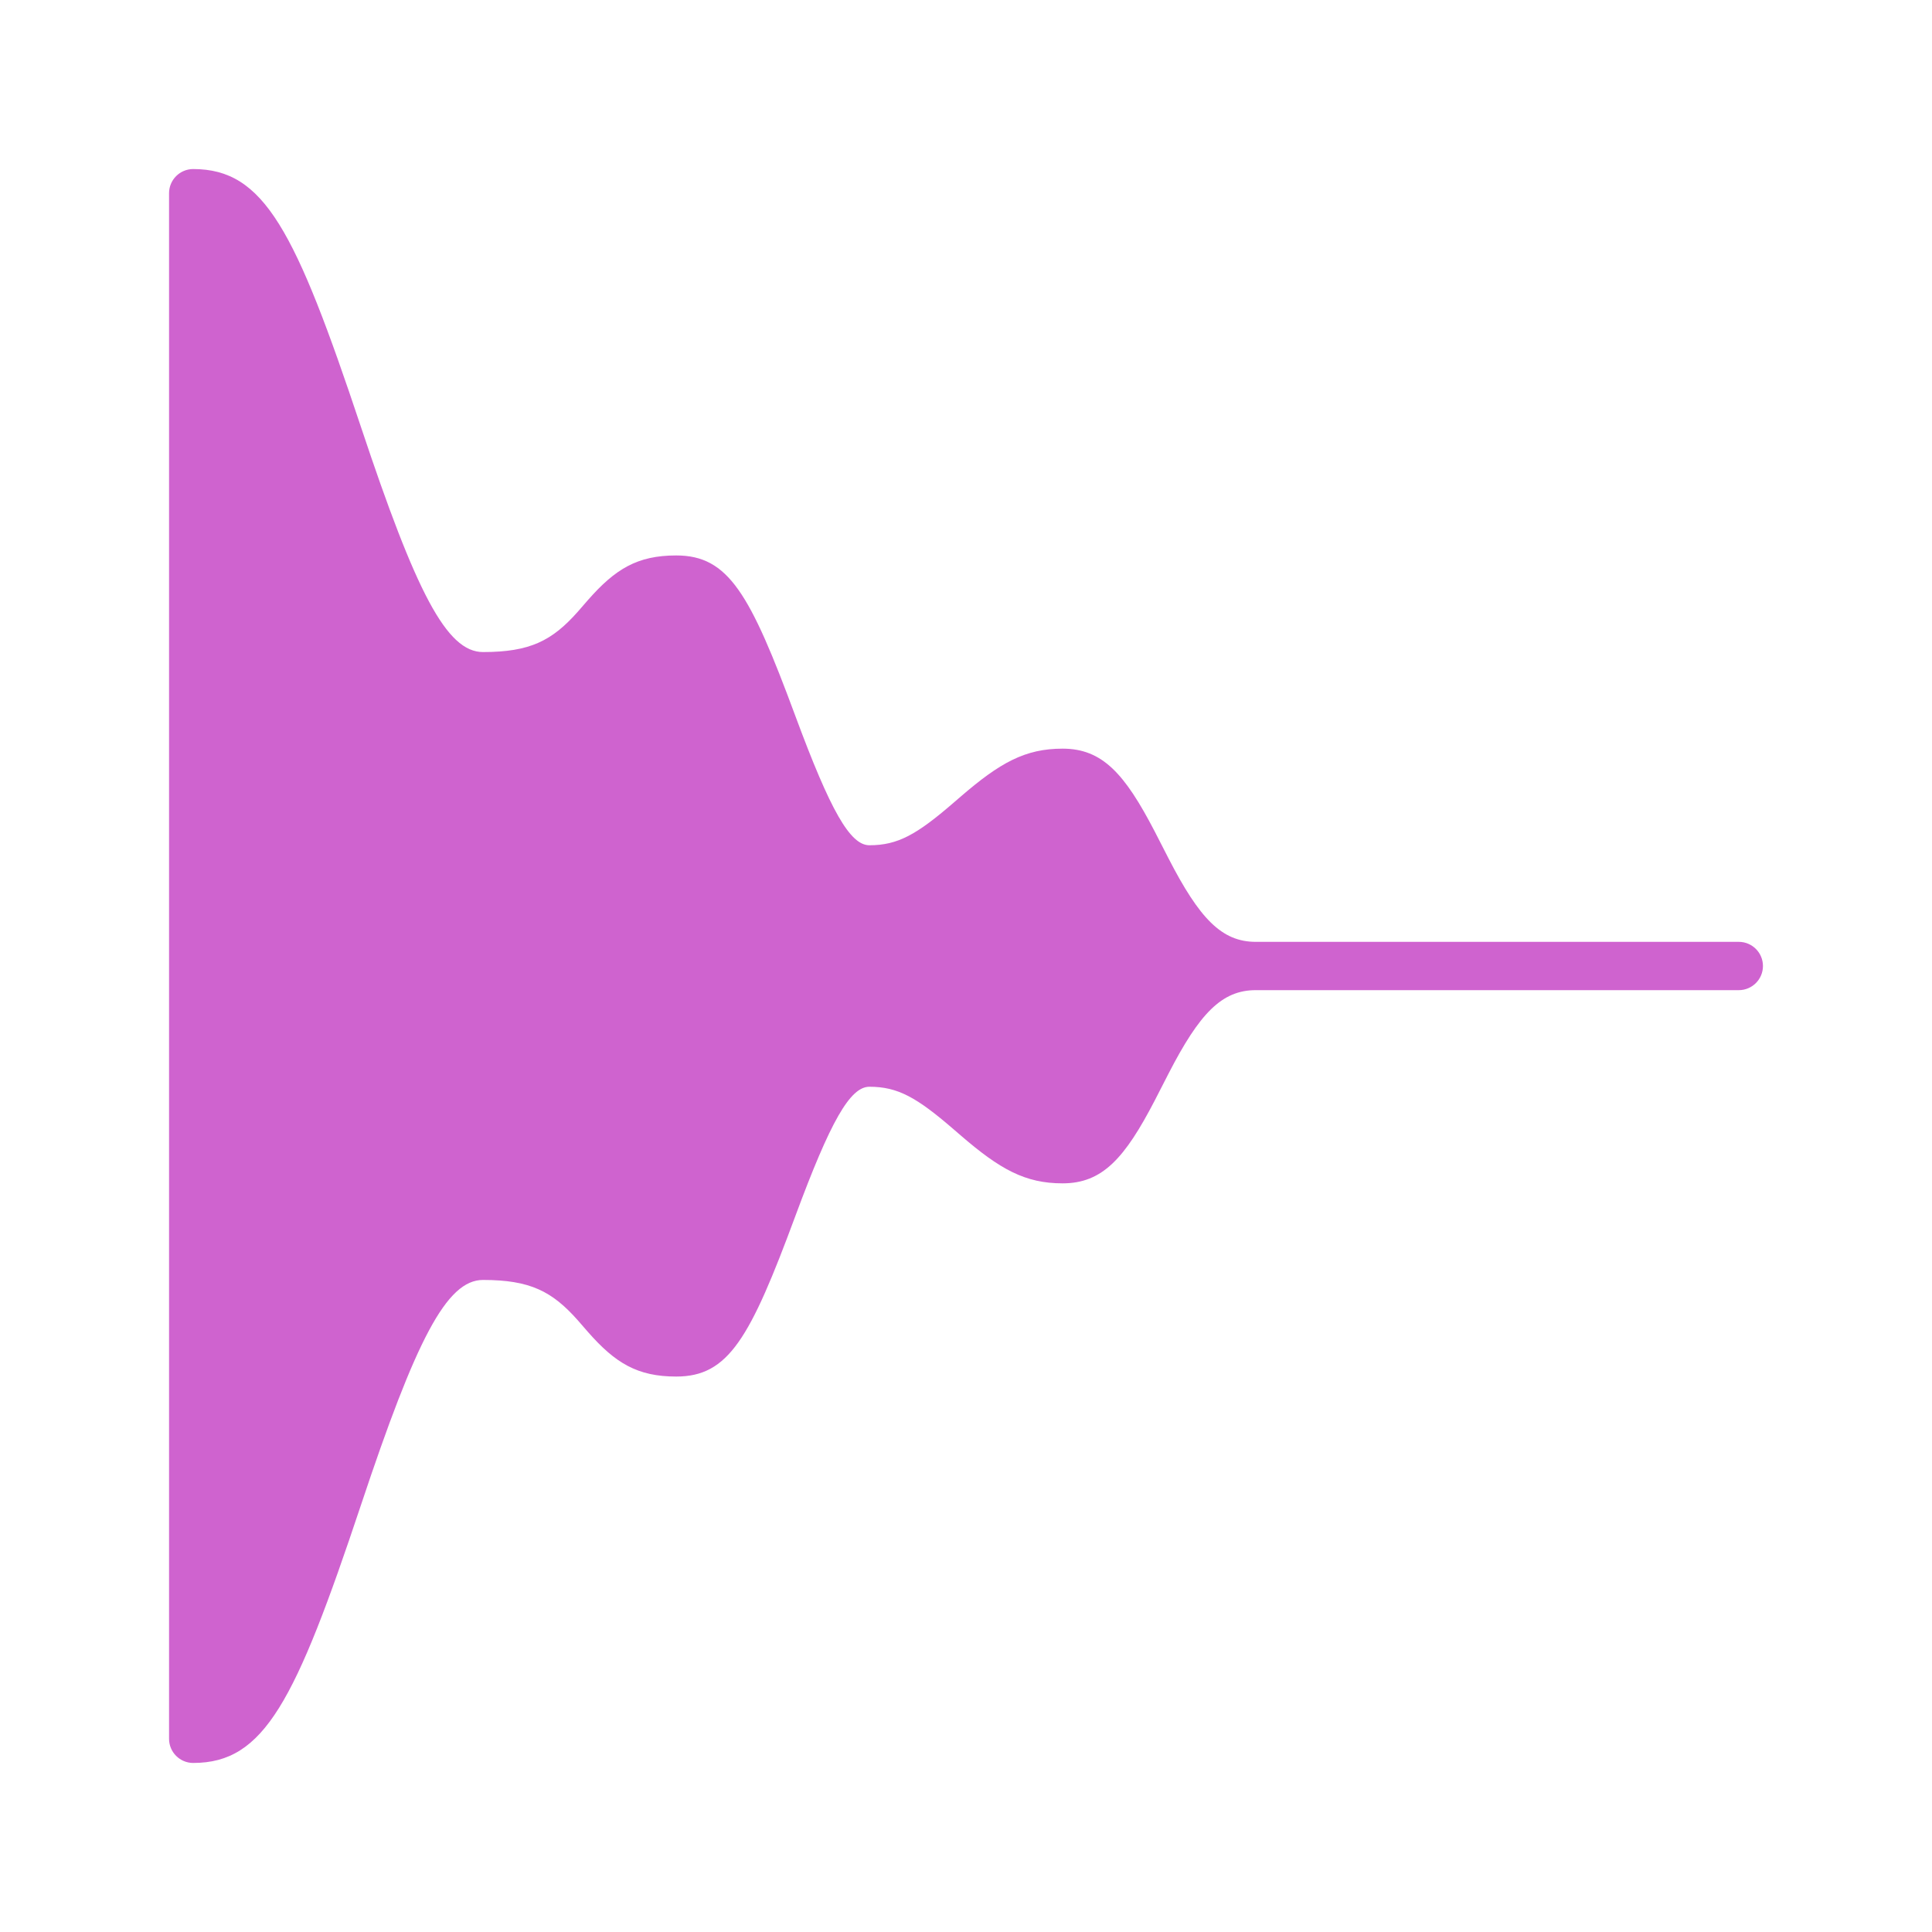
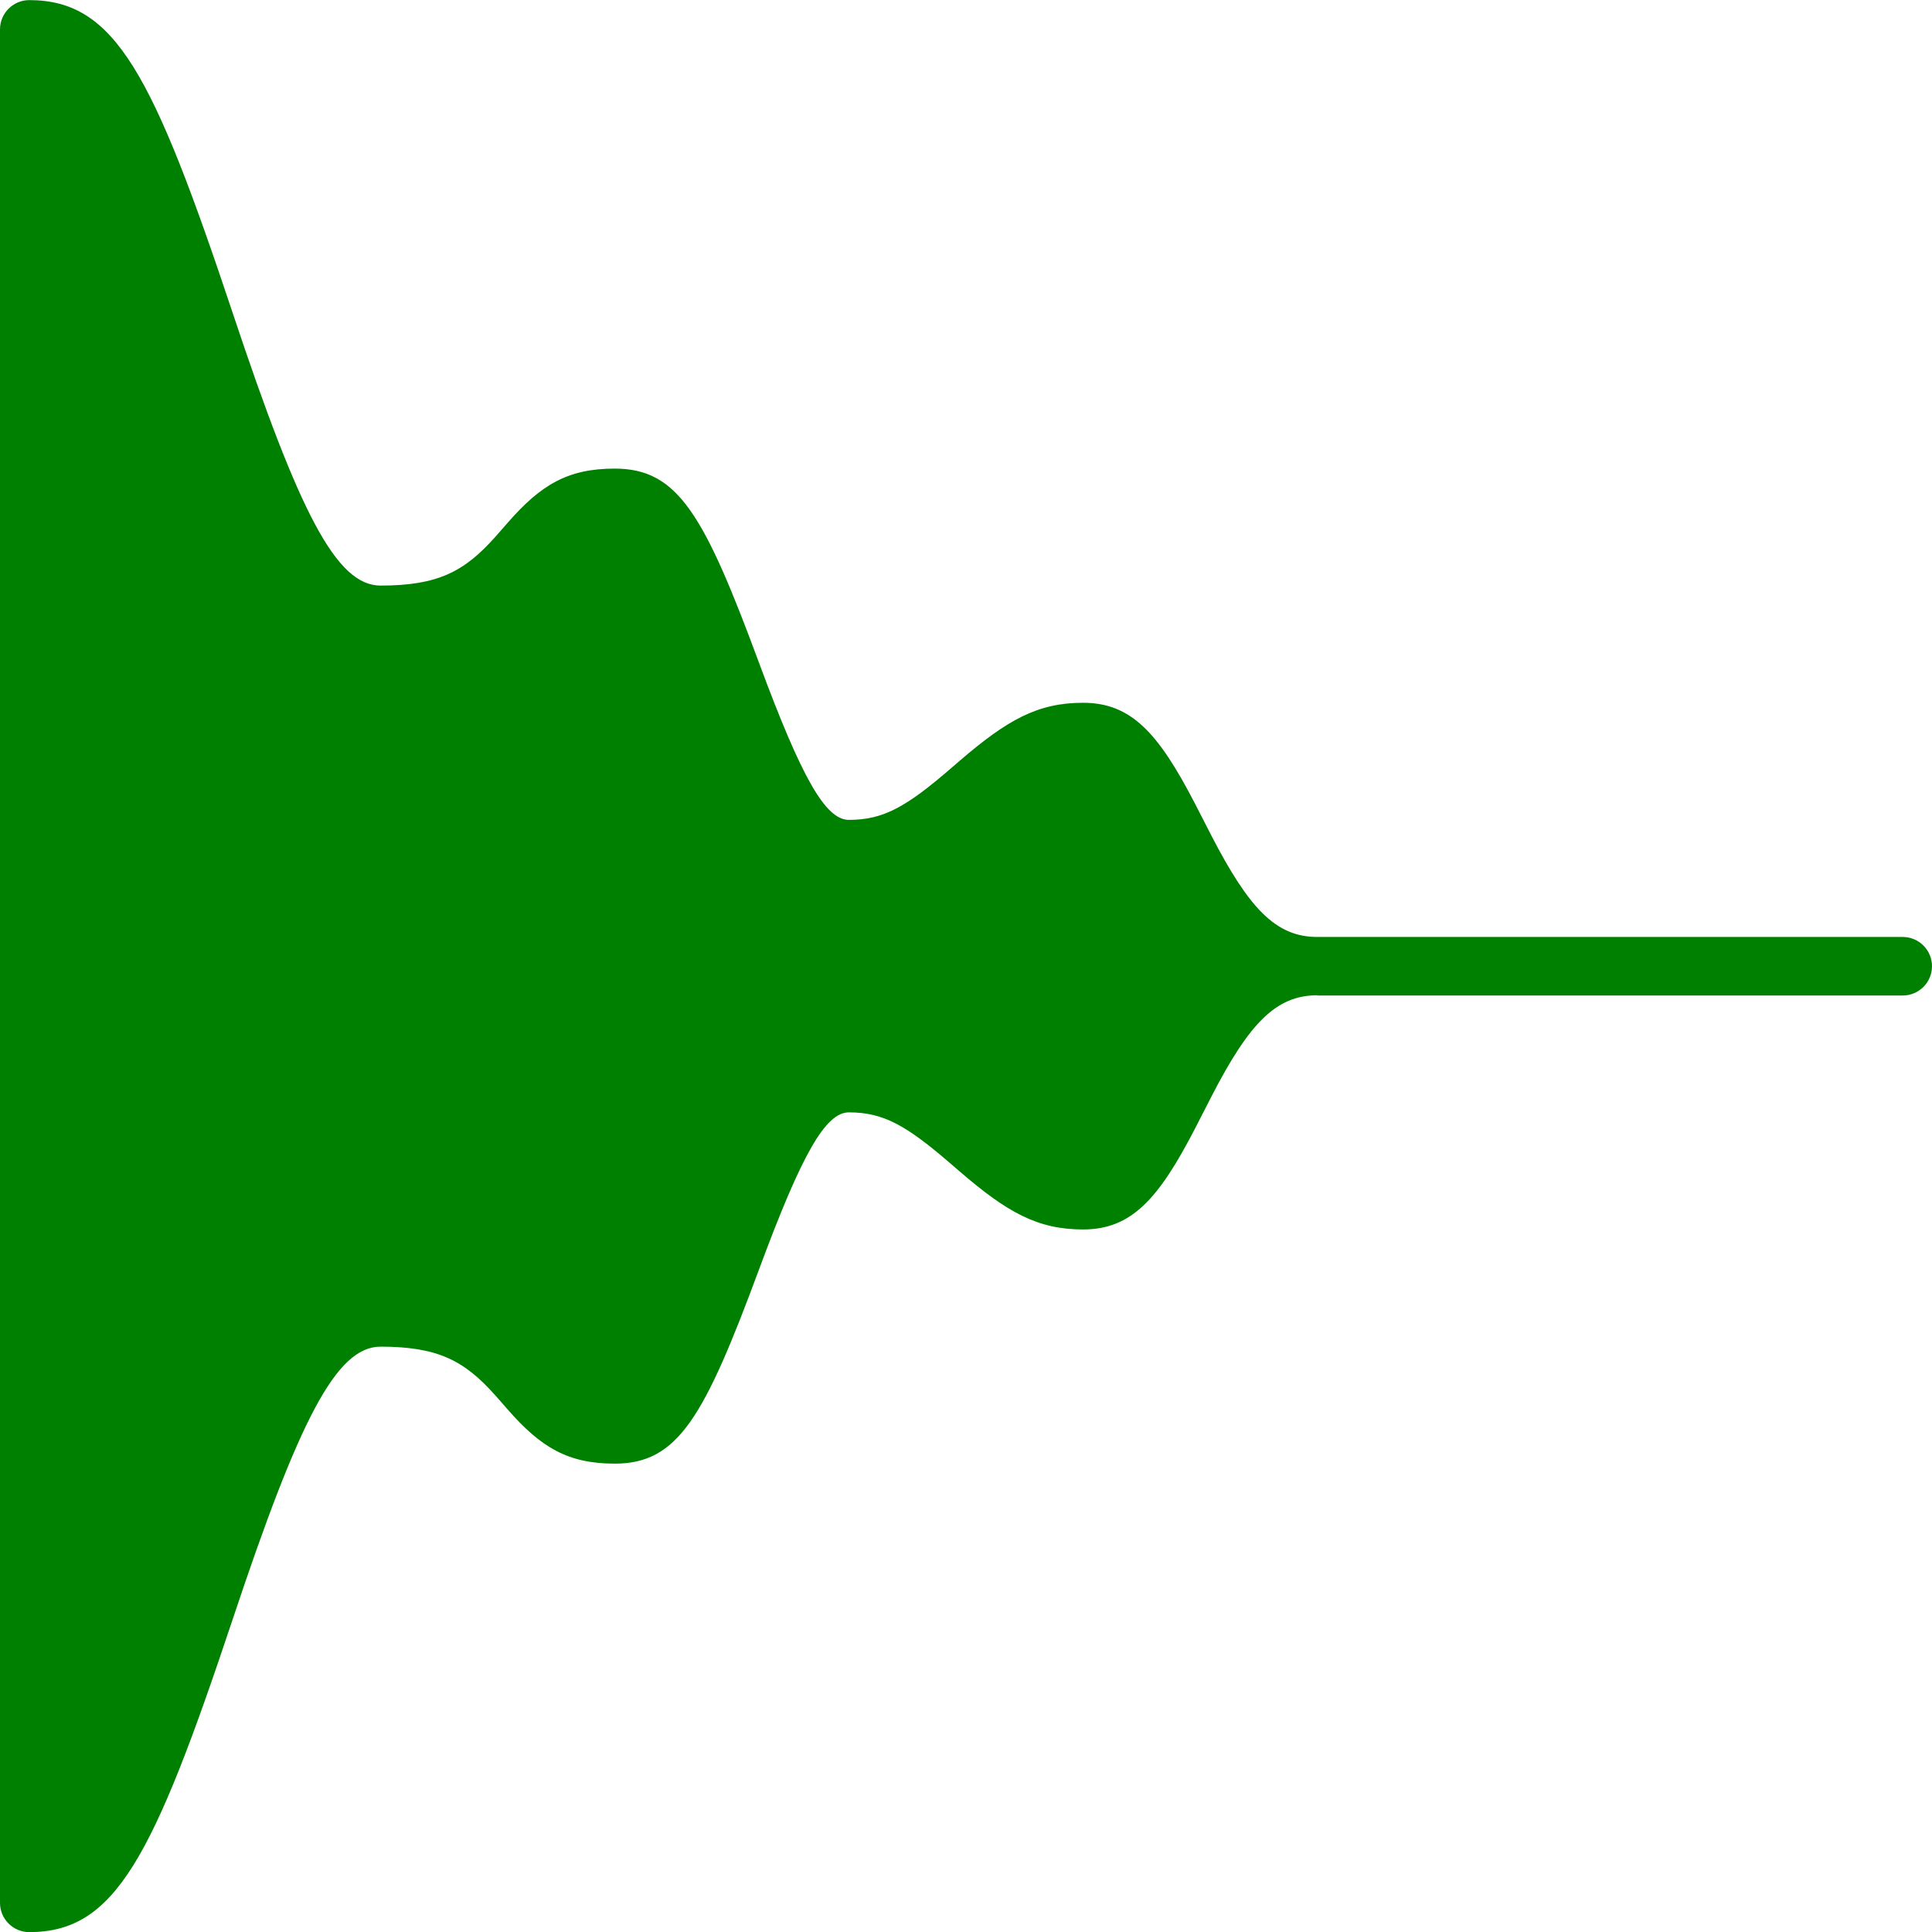
- <svg xmlns="http://www.w3.org/2000/svg" width="20px" height="20px" viewBox="0 0 20 20" version="1.1">
-   <g id="Sound/Effects/Fade-out" stroke="none" stroke-width="1" fill="none" fill-rule="evenodd">
-     <path d="M13,10.25 C12.647,10.25 12.417,10.491 12.096,11.115 L11.954,11.392 C11.644,11.989 11.413,12.25 11,12.25 C10.612,12.25 10.352,12.105 9.943,11.752 L9.87,11.689 C9.489,11.36 9.294,11.25 9,11.25 C8.8,11.25 8.597,11.607 8.234,12.587 C7.764,13.857 7.541,14.25 7,14.25 C6.598,14.25 6.369,14.11 6.087,13.789 C6.032,13.726 6.003,13.692 5.98,13.666 C5.715,13.368 5.488,13.25 5,13.25 C4.623,13.25 4.307,13.868 3.737,15.579 C3.057,17.618 2.735,18.25 2,18.25 C1.862,18.25 1.75,18.138 1.75,18 L1.75,2 C1.75,1.862 1.862,1.75 2,1.75 C2.735,1.75 3.057,2.382 3.737,4.421 C4.307,6.132 4.623,6.75 5,6.75 C5.488,6.75 5.715,6.632 5.98,6.334 C6.003,6.308 6.032,6.274 6.087,6.211 C6.369,5.89 6.598,5.75 7,5.75 C7.541,5.75 7.764,6.143 8.234,7.413 C8.597,8.393 8.8,8.75 9,8.75 C9.294,8.75 9.489,8.64 9.87,8.311 L9.943,8.248 C10.352,7.895 10.612,7.75 11,7.75 C11.413,7.75 11.644,8.011 11.954,8.608 L12.096,8.885 C12.417,9.509 12.647,9.75 13,9.75 L18,9.75 C18.138,9.75 18.25,9.862 18.25,10 C18.25,10.138 18.138,10.25 18,10.25 L13,10.25 L13,10.25 Z" id="Path" fill="#CF63CF" fill-rule="nonzero" />
+ <svg xmlns="http://www.w3.org/2000/svg" version="1.1" width="16.5" height="16.5" viewBox="0,0,16.5,16.5">
+   <g transform="translate(-231.75,-171.75)">
+     <g data-paper-data="{&quot;isPaintingLayer&quot;:true}" fill="#008000" fill-rule="nonzero" stroke="none" stroke-width="1" stroke-linecap="butt" stroke-linejoin="miter" stroke-miterlimit="10" stroke-dasharray="" stroke-dashoffset="0" style="mix-blend-mode: normal">
+       <path d="M243,180.25c-0.353,0 -0.583,0.241 -0.904,0.865l-0.142,0.277c-0.31,0.598 -0.541,0.858 -0.954,0.858c-0.388,0 -0.648,-0.145 -1.057,-0.498l-0.073,-0.063c-0.381,-0.329 -0.576,-0.439 -0.87,-0.439c-0.2,0 -0.403,0.357 -0.766,1.337c-0.47,1.27 -0.694,1.663 -1.234,1.663c-0.402,0 -0.631,-0.14 -0.913,-0.461c-0.055,-0.063 -0.084,-0.097 -0.107,-0.122c-0.265,-0.298 -0.492,-0.416 -0.98,-0.416c-0.377,0 -0.693,0.618 -1.263,2.329c-0.68,2.039 -1.003,2.671 -1.737,2.671c-0.138,0 -0.25,-0.112 -0.25,-0.25v-16c0,-0.138 0.112,-0.25 0.25,-0.25c0.735,0 1.057,0.632 1.737,2.671c0.57,1.711 0.886,2.329 1.263,2.329c0.488,0 0.715,-0.118 0.98,-0.416c0.023,-0.026 0.052,-0.06 0.107,-0.122c0.282,-0.322 0.511,-0.461 0.913,-0.461c0.541,0 0.764,0.393 1.234,1.663c0.363,0.98 0.566,1.337 0.766,1.337c0.294,0 0.489,-0.11 0.87,-0.439l0.073,-0.063c0.409,-0.352 0.669,-0.498 1.057,-0.498c0.413,0 0.644,0.261 0.954,0.858l0.142,0.277c0.322,0.623 0.551,0.865 0.904,0.865h5c0.138,0 0.25,0.112 0.25,0.25c0,0.138 -0.112,0.25 -0.25,0.25h-5z" />
+     </g>
  </g>
</svg>
